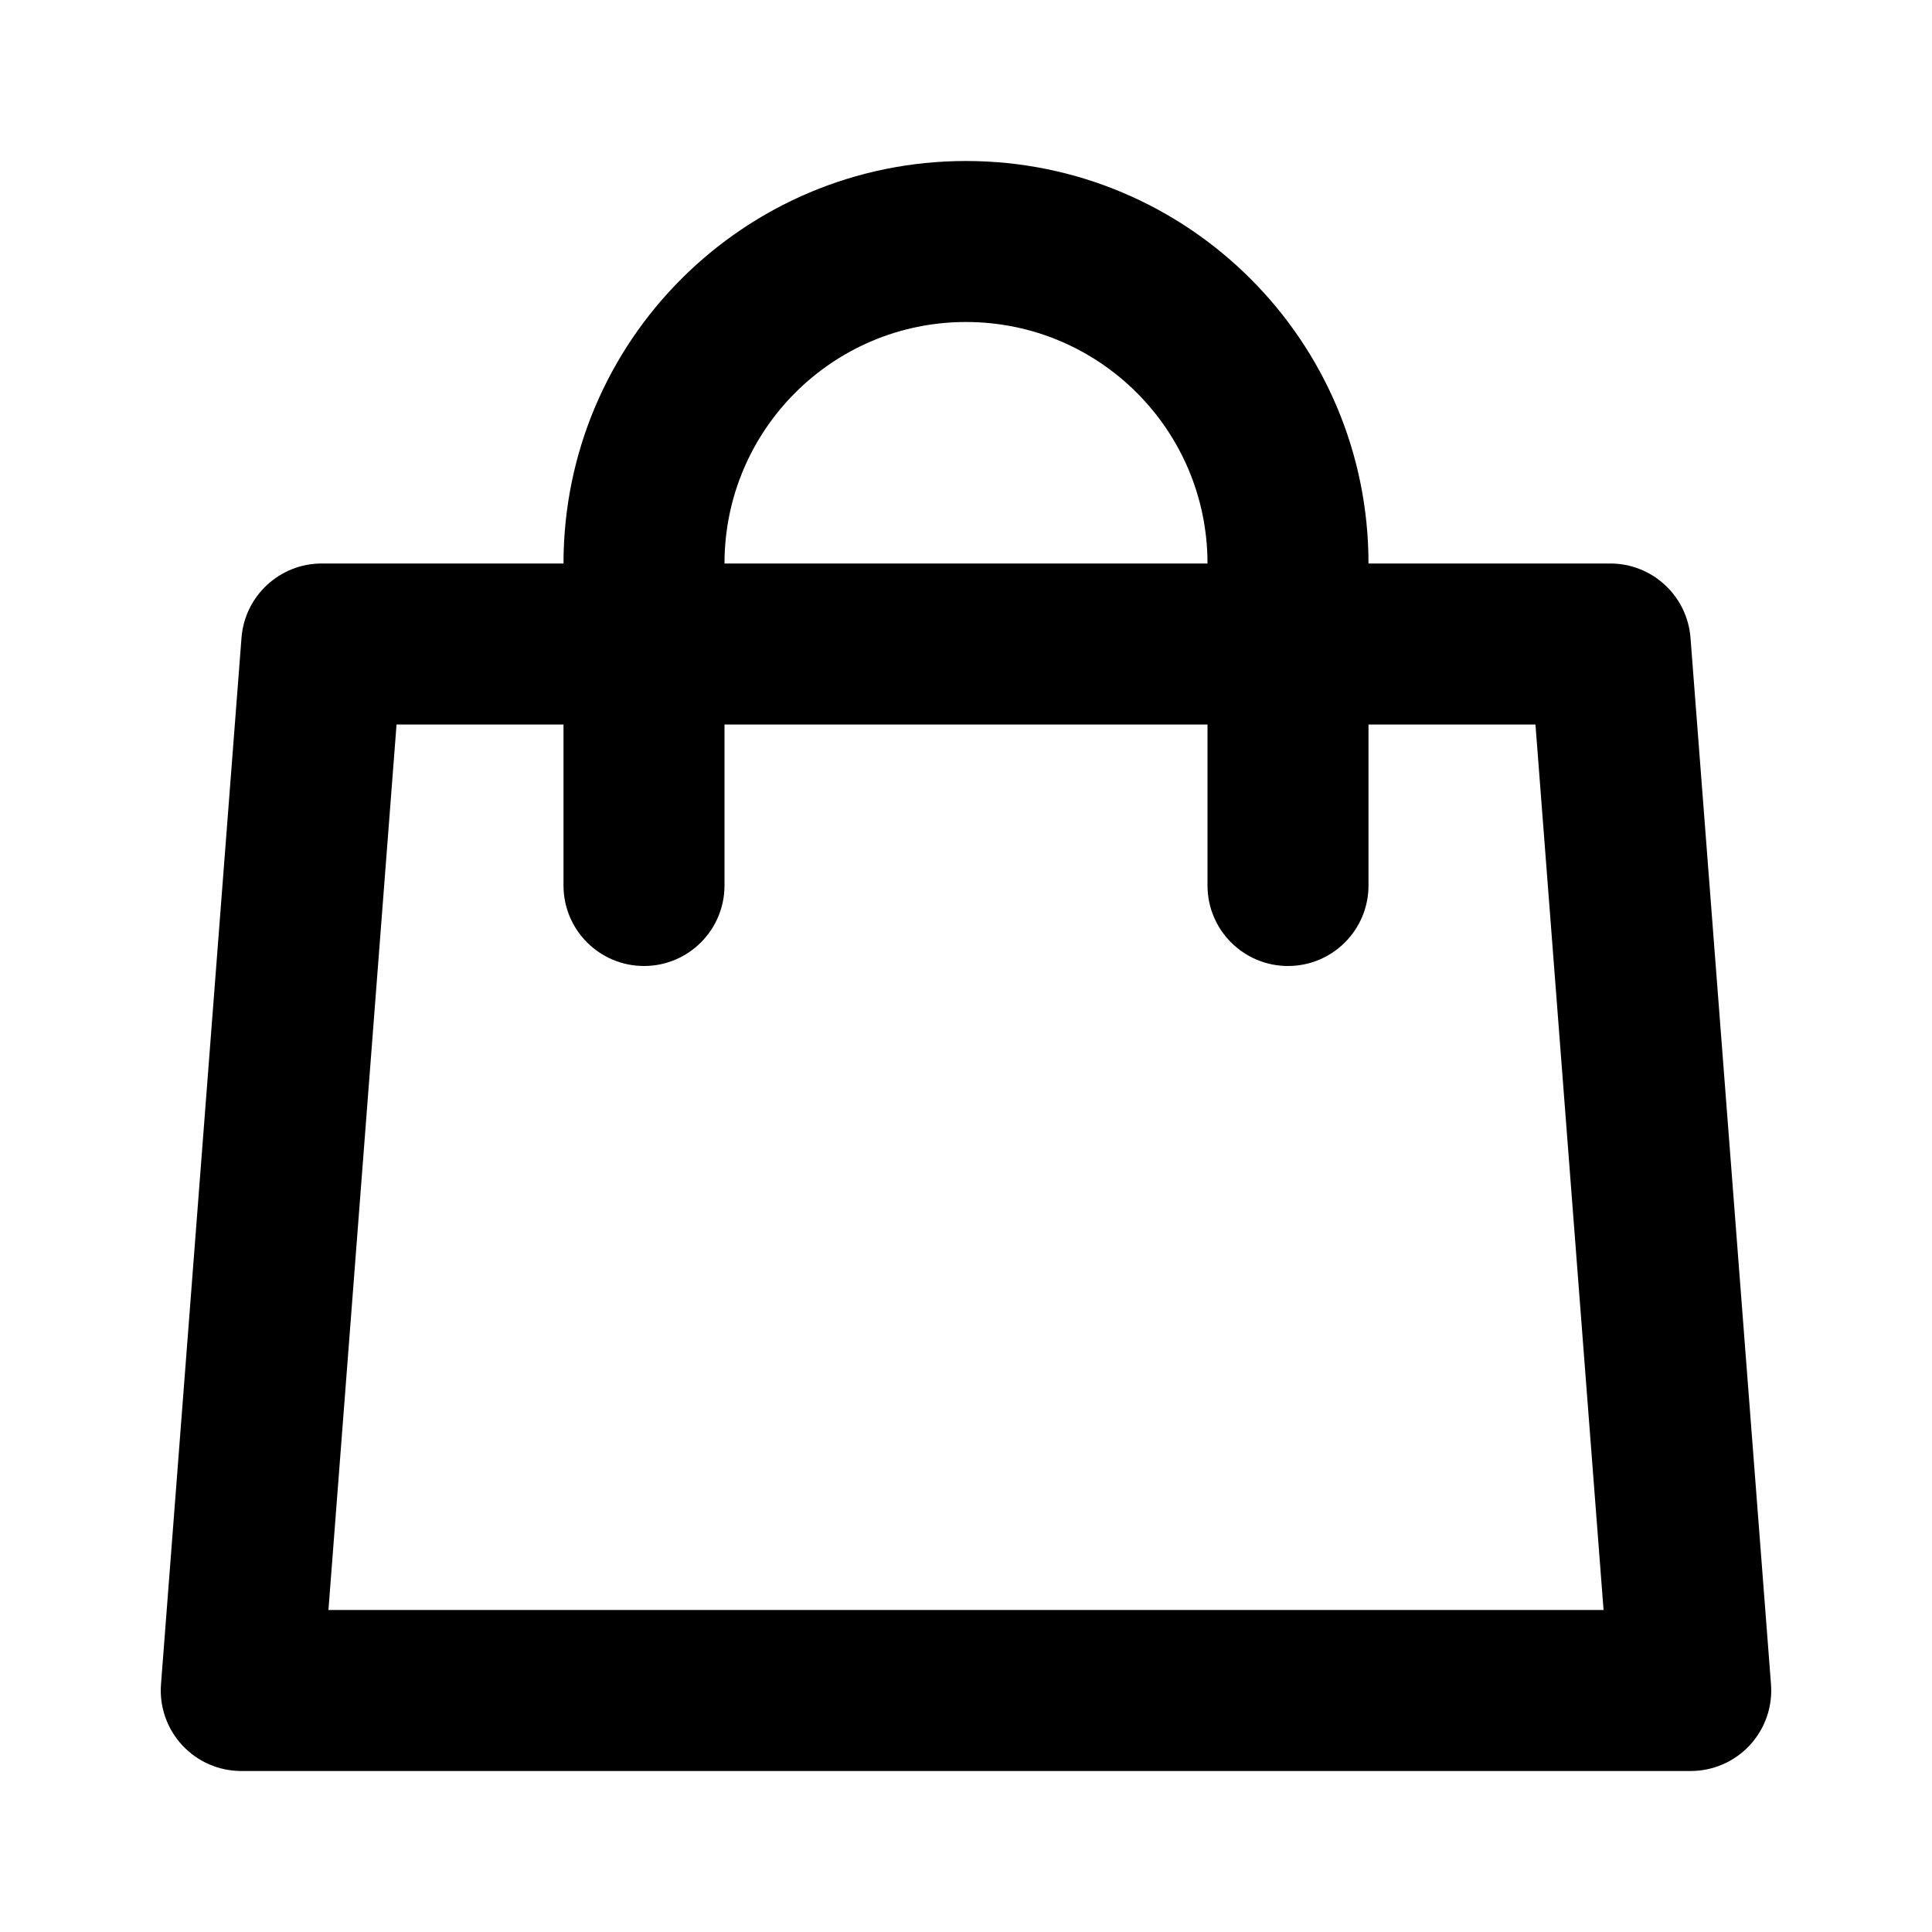
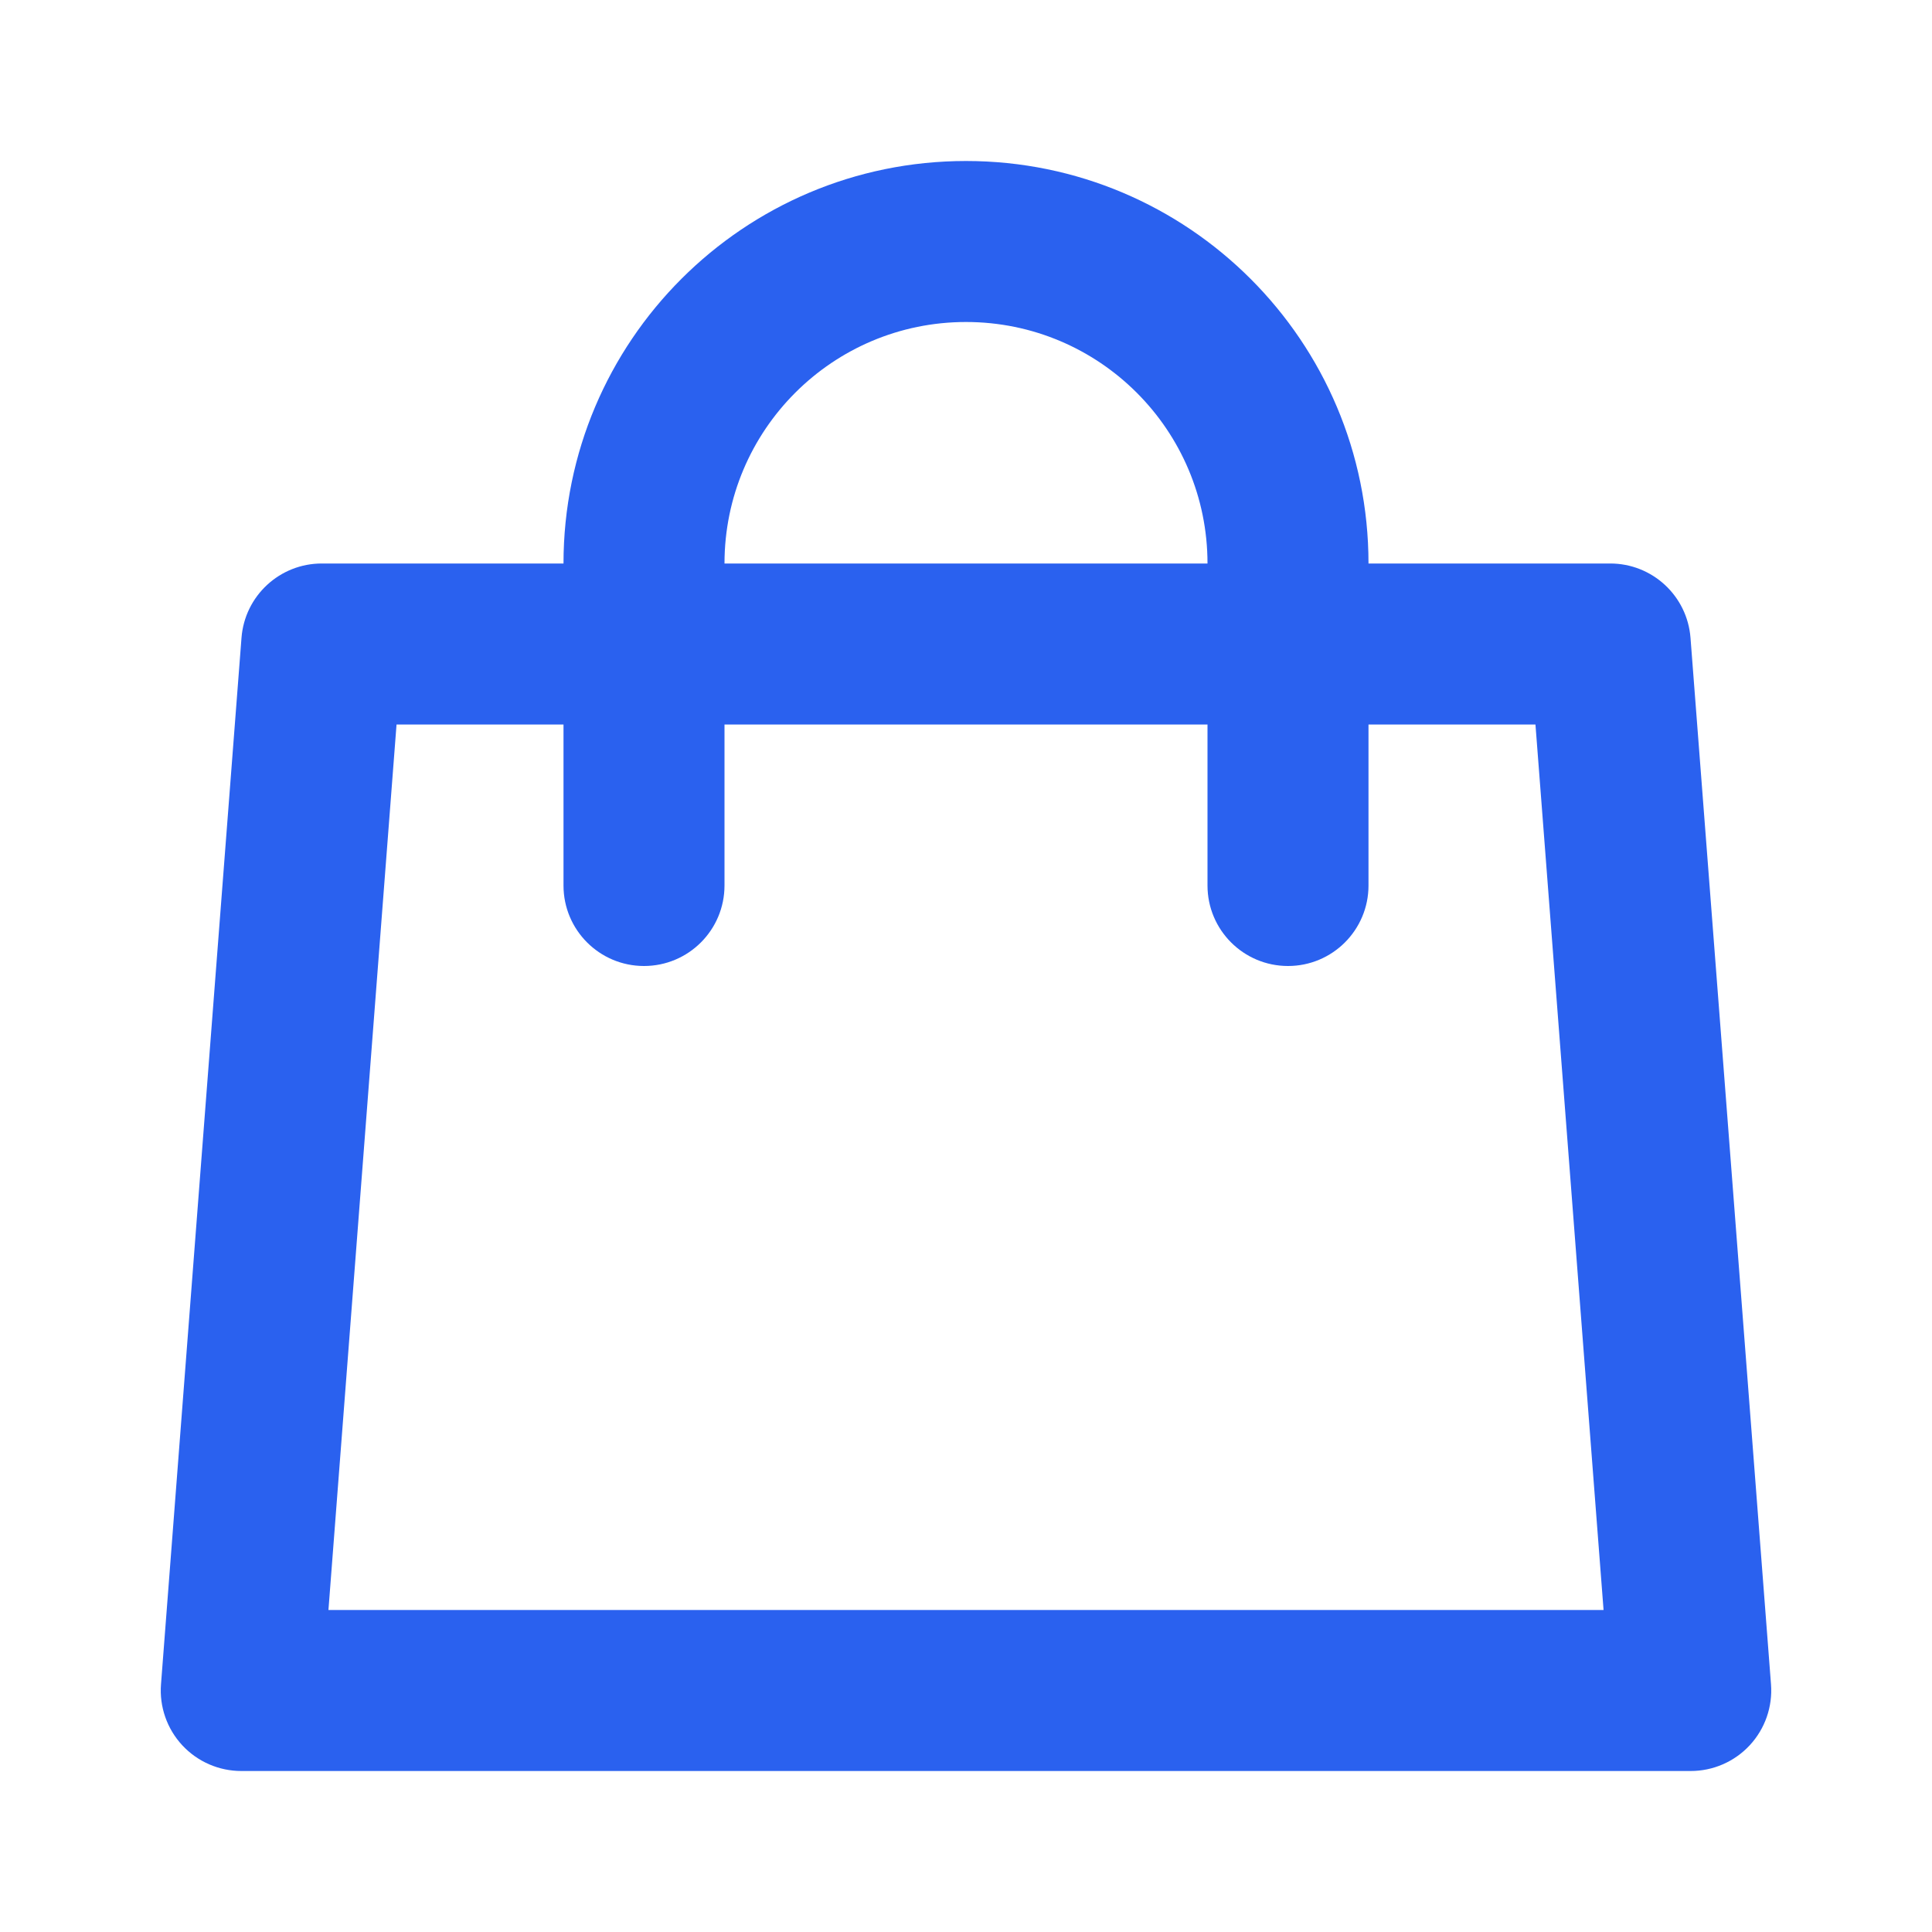
- <svg xmlns="http://www.w3.org/2000/svg" fill="#000000" width="20" height="20" viewBox="0 0 24 24">
+ <svg xmlns="http://www.w3.org/2000/svg" fill="#2a61ef" width="20" height="20" viewBox="0 0 24 24">
  <path d="M3,22H21a1,1,0,0,0,1-1.077l-1-13A1,1,0,0,0,20,7H17A5,5,0,0,0,7,7H4a1,1,0,0,0-1,.923l-1,13A1,1,0,0,0,3,22ZM12,4a3,3,0,0,1,3,3H9A3,3,0,0,1,12,4ZM4.926,9H7v2a1,1,0,0,0,2,0V9h6v2a1,1,0,0,0,2,0V9h2.074l.846,11H4.08Z" />
</svg>
